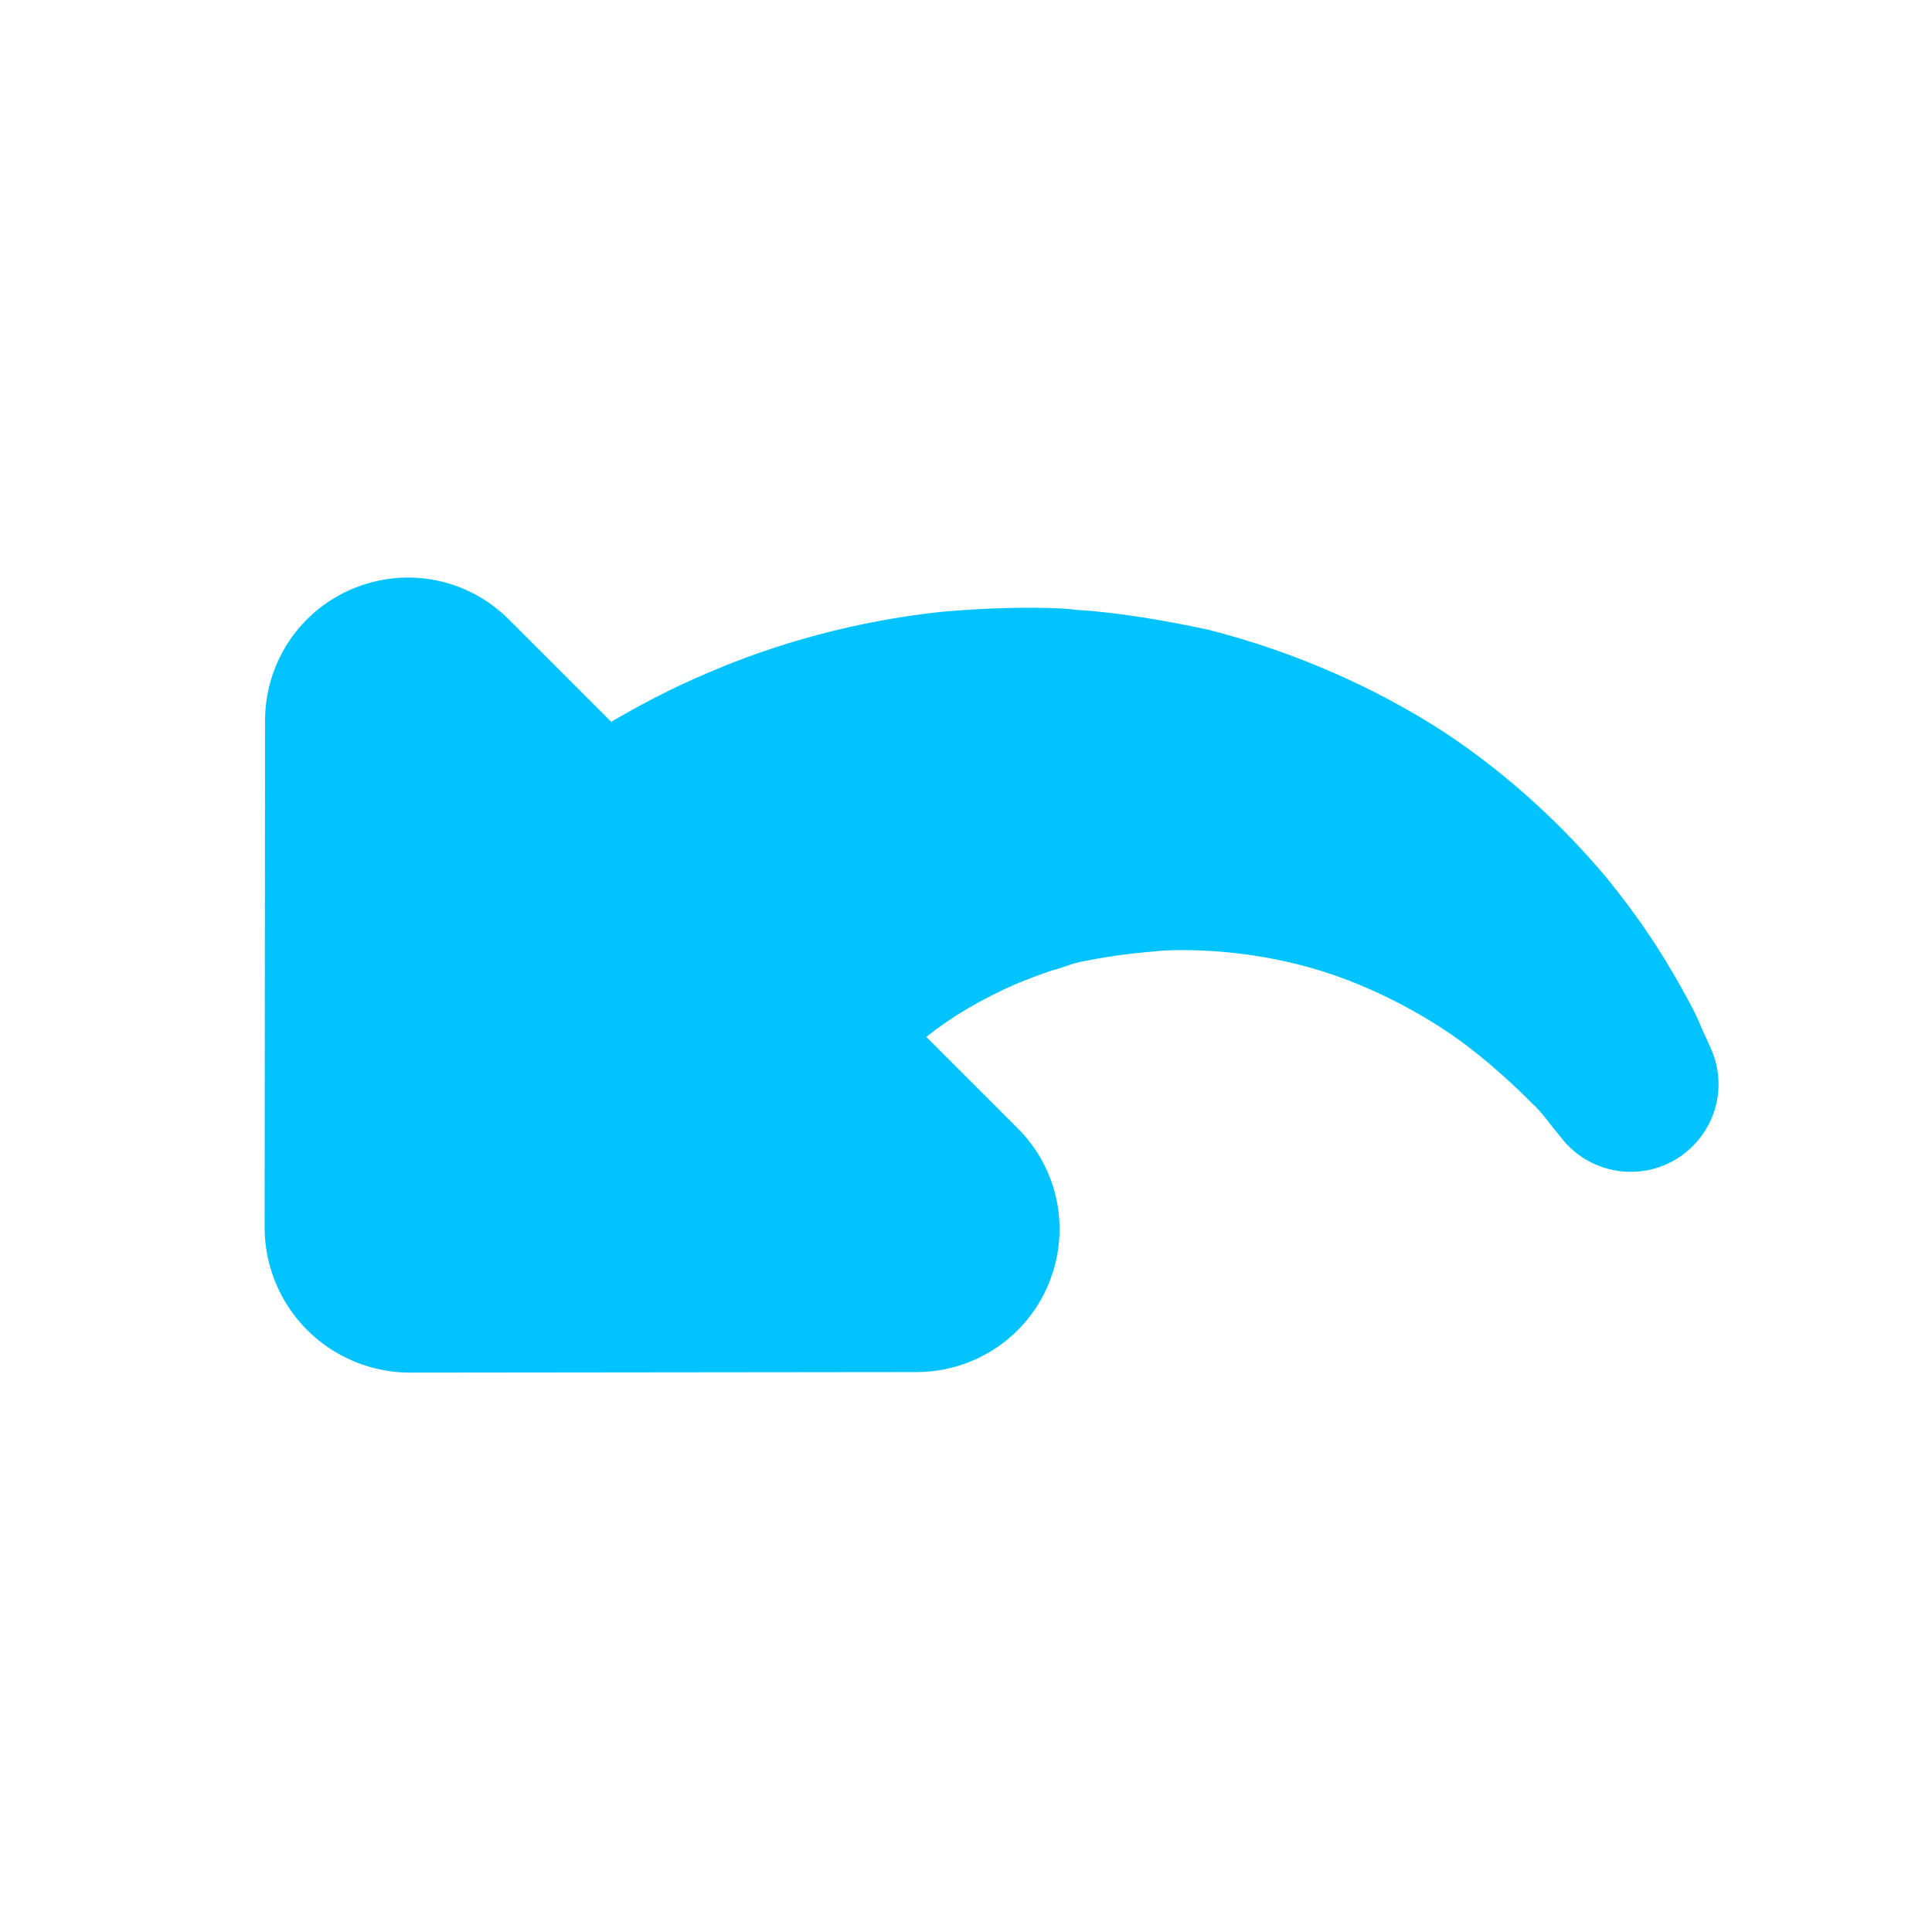
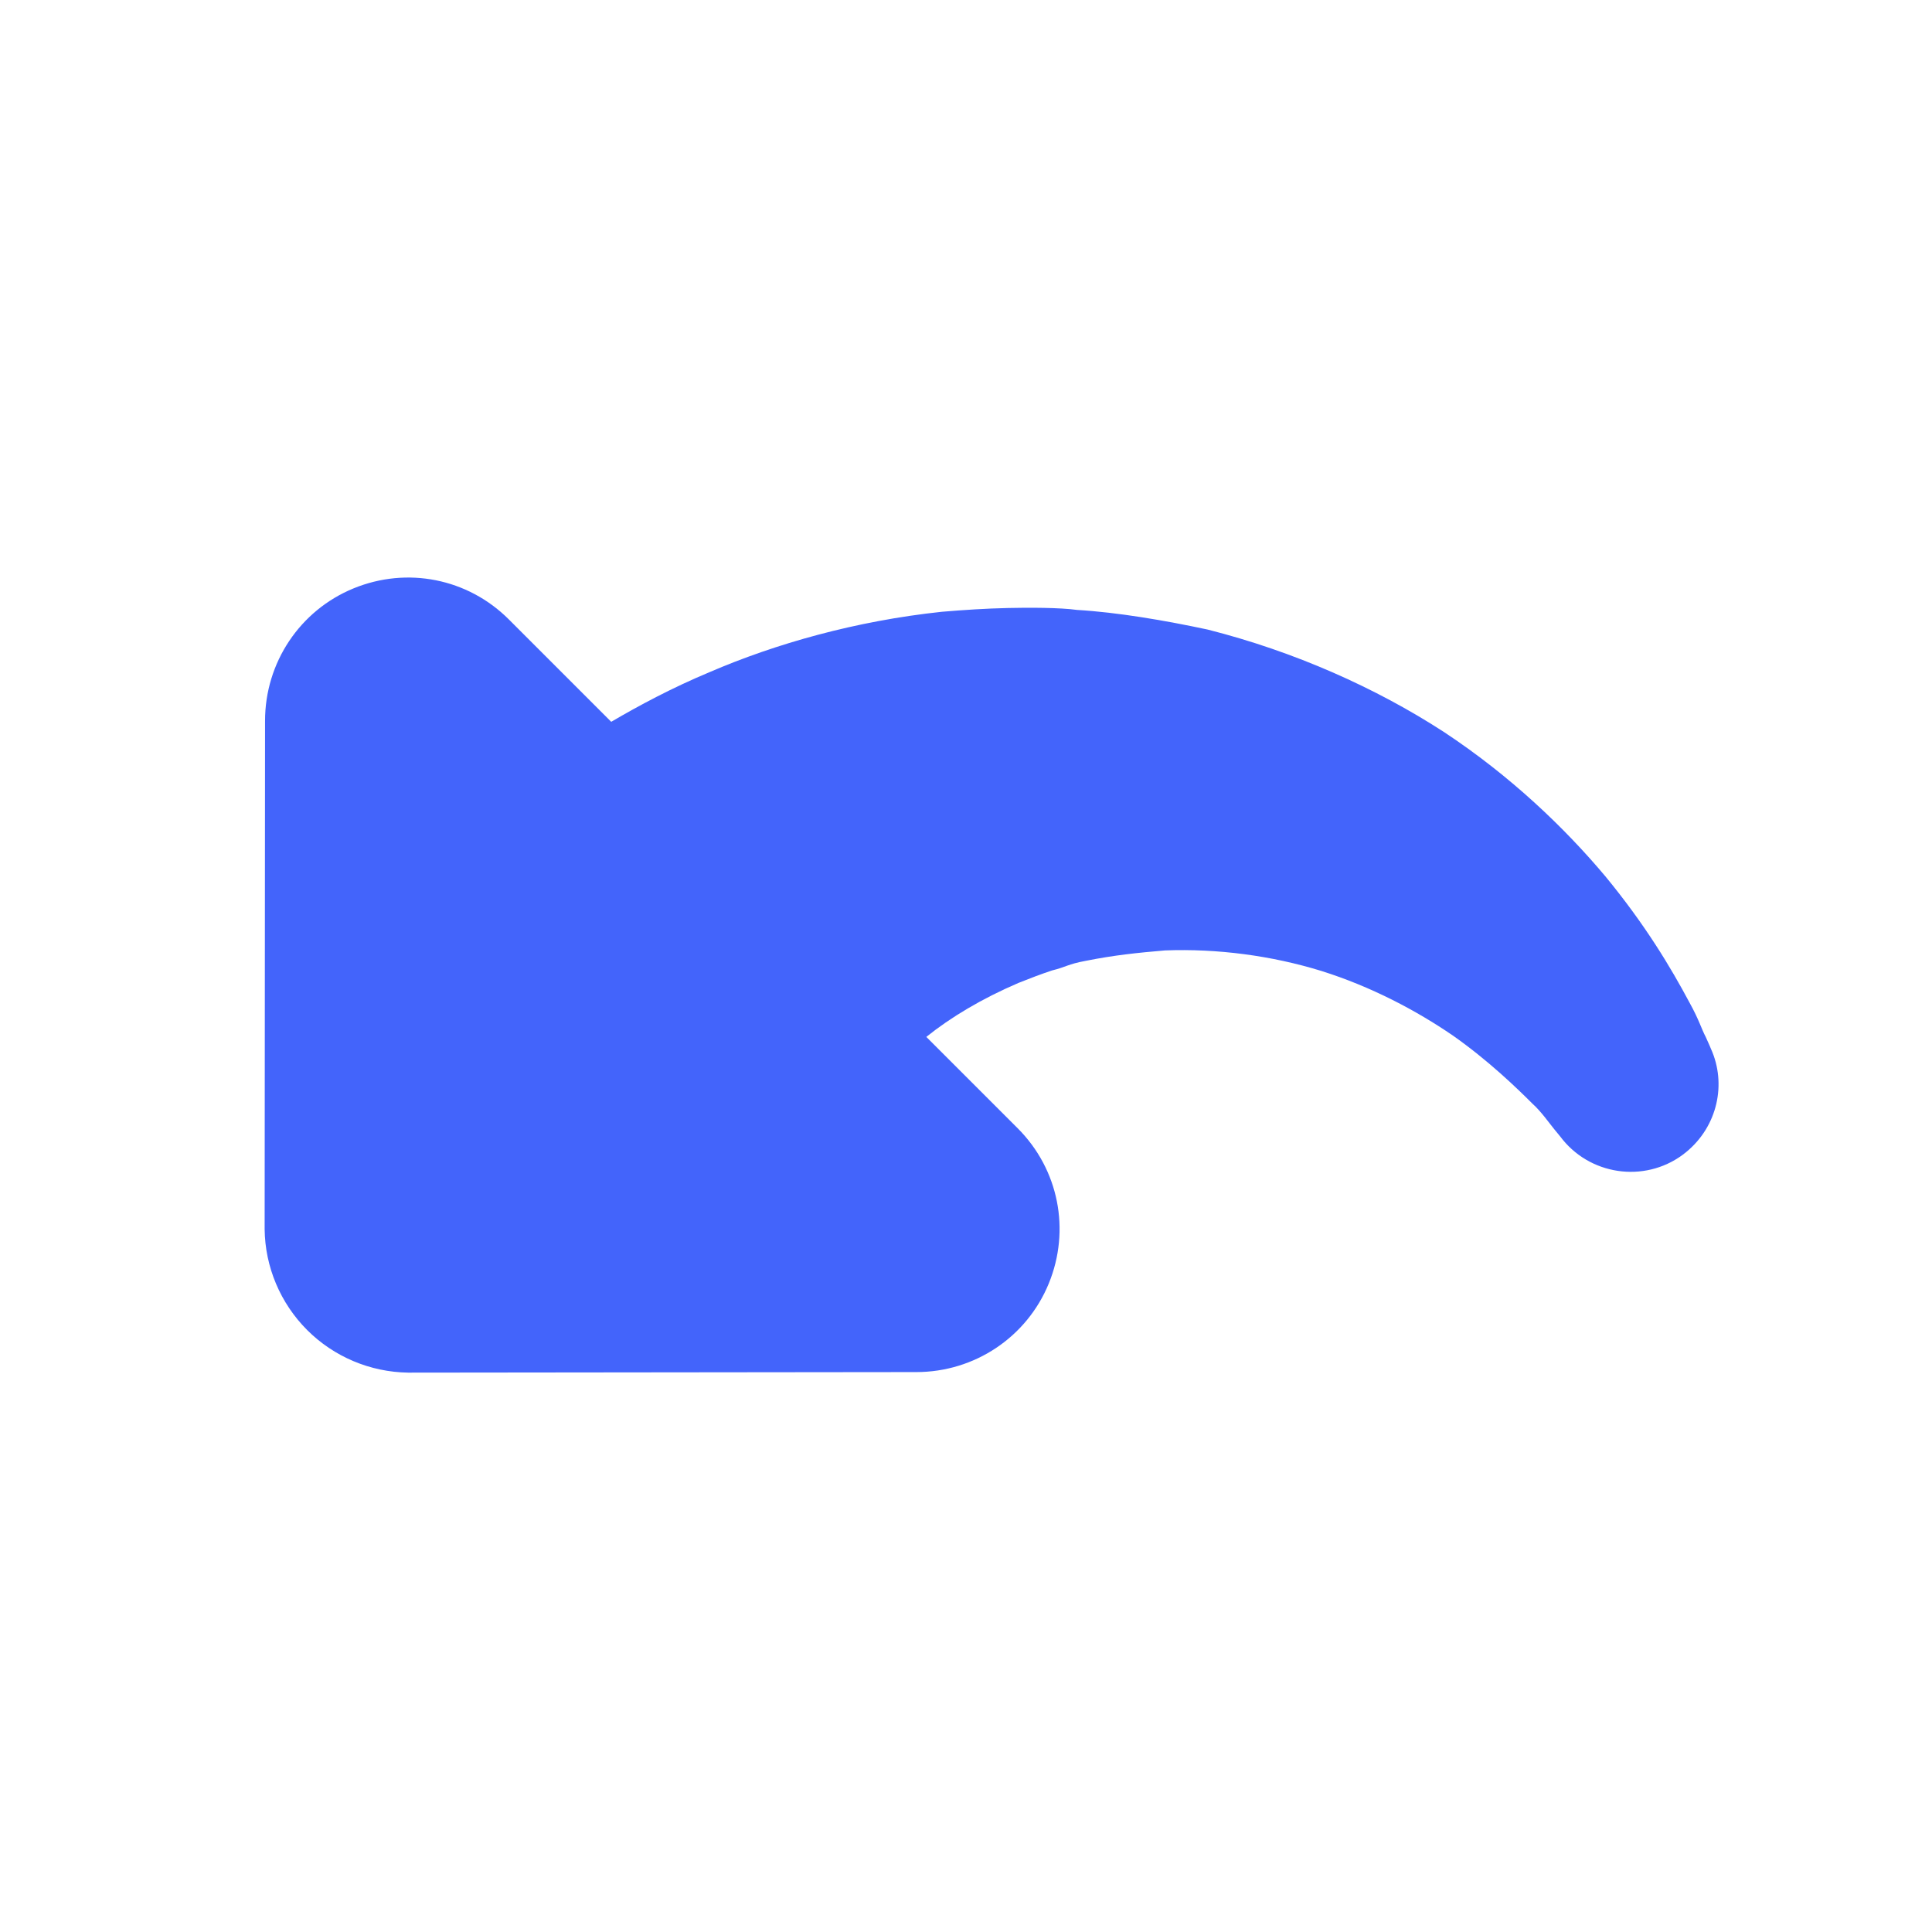
<svg xmlns="http://www.w3.org/2000/svg" width="20px" height="20px" viewBox="0 0 20 20" version="1.1">
  <defs />
  <g id="Page-1" stroke="none" stroke-width="1" fill="none" fill-rule="evenodd">
-     <g id="undo" fill="#00c3ff">
+     <g id="undo" fill="#4364fb">
      <path d="M15.558,12.77 L11.84,16.494 C11.561,16.767 11.183,16.921 10.79,16.921 C10.399,16.921 10.021,16.767 9.74,16.494 L6.024,12.77 C5.597,12.343 5.471,11.706 5.702,11.153 C5.933,10.6 6.465,10.243 7.067,10.243 L8.404,10.243 C8.369,9.921 8.278,9.557 8.124,9.172 C8.076,9.06 8.026,8.948 7.97,8.836 C7.893,8.71 7.901,8.675 7.795,8.521 C7.627,8.269 7.473,8.08 7.29,7.863 C6.92,7.464 6.472,7.121 5.996,6.869 C5.513,6.617 5.009,6.463 4.561,6.379 C4.12,6.302 3.714,6.295 3.476,6.295 C3.357,6.288 3.203,6.316 3.126,6.323 C3.042,6.33 2.993,6.337 2.993,6.337 C2.496,6.386 2.048,6.022 1.999,5.525 C1.957,5.105 2.202,4.727 2.573,4.587 C2.573,4.587 2.622,4.566 2.699,4.538 C2.79,4.51 2.874,4.461 3.07,4.405 C3.462,4.286 3.959,4.16 4.61,4.097 C5.254,4.041 6.031,4.055 6.851,4.223 C7.669,4.398 8.53,4.727 9.328,5.203 C9.706,5.448 10.112,5.735 10.427,6.015 C10.567,6.12 10.805,6.358 10.945,6.505 C11.106,6.673 11.253,6.841 11.401,7.016 C11.967,7.716 12.387,8.472 12.66,9.158 C12.821,9.55 12.933,9.921 13.017,10.243 L14.515,10.243 C15.117,10.243 15.649,10.6 15.88,11.153 C16.111,11.706 15.985,12.343 15.558,12.77" id="Fill-1" transform="translate(8.994247, 10.49425) scale(-1, 1) rotate(-45) translate(-8.994247, -10.49425) " />
    </g>
  </g>
</svg>
